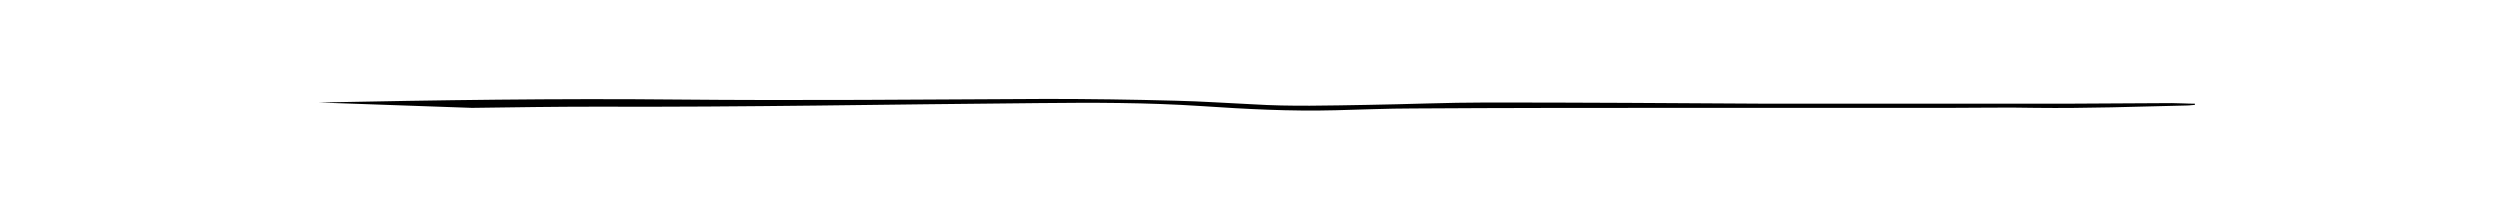
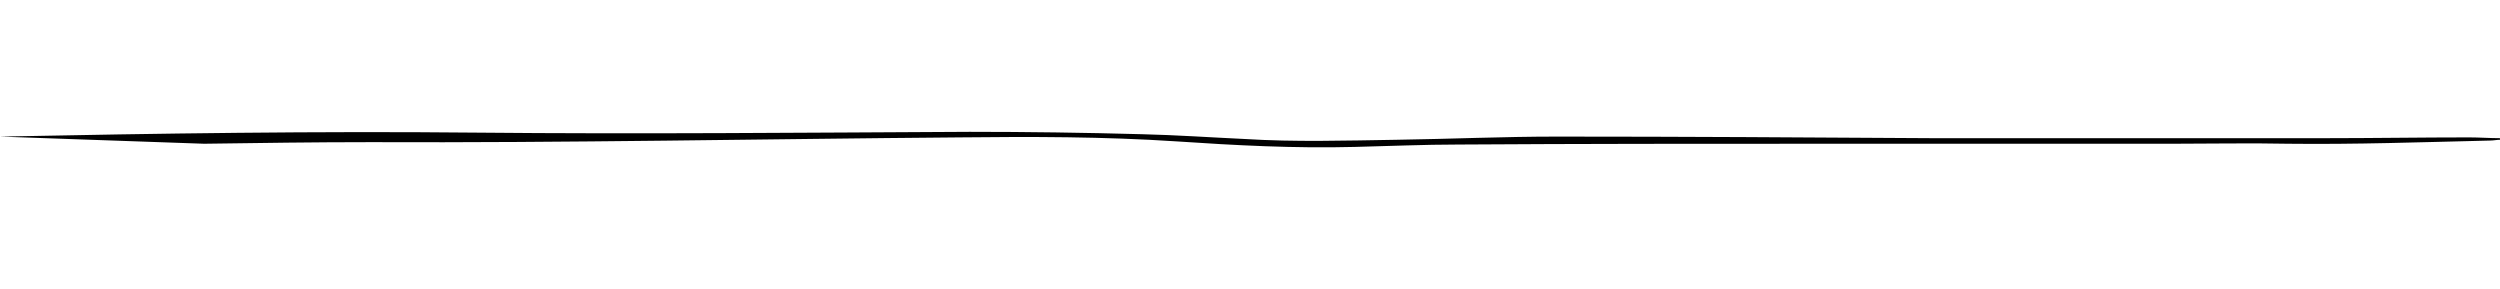
- <svg xmlns="http://www.w3.org/2000/svg" version="1.1" id="Layer_1" x="0px" y="0px" viewBox="0 0 419.5 36.3" style="enable-background:new 0 0 419.5 36.3;" xml:space="preserve">
-   <path d="M53.5,17.2c20-0.4,39.9-0.7,59.9-0.5c20.7,0.2,41.4,0,62.2-0.1c7.2,0,14.4,0.1,21.7,0.3c4.3,0.1,8.6,0.4,12.9,0.6  c6.4,0.4,12.8,0.2,19.2,0.1c6.7-0.1,13.4-0.4,20.1-0.4c15.8,0,31.5,0.1,47.3,0.2c6.8,0,13.6,0,20.3,0c9.7,0,19.5,0,29.2,0  c6,0,12.1-0.1,18.1-0.1c1.3,0,2.6,0.1,3.9,0.1c0,0.1,0,0.2,0,0.2c-0.4,0-0.8,0.1-1.3,0.1c-8.5,0.2-16.9,0.5-25.4,0.4  c-4.8-0.1-9.7,0-14.5,0c-14.6,0-29.1,0-43.7,0c-15.4,0-30.9,0-46.3,0.1c-4.3,0-8.7,0.2-13,0.3c-7.6,0.2-15.1-0.2-22.5-0.7  c-9.1-0.6-18.2-0.6-27.3-0.5c-24.7,0.2-49.5,0.7-74.2,0.6c-7,0-13.9,0.1-20.9,0.2" />
+ <svg xmlns="http://www.w3.org/2000/svg" version="1.1" id="Layer_1" x="0px" y="0px" viewBox="0 0 314.8 36.3" style="enable-background:new 0 0 314.8 36.3;" xml:space="preserve">
+   <path d="M0,17.2c20-0.4,39.9-0.7,59.9-0.5c20.7,0.2,41.4,0,62.2-0.1c7.2,0,14.4,0.1,21.7,0.3c4.3,0.1,8.6,0.4,12.9,0.6  c6.4,0.4,12.8,0.2,19.2,0.1c6.7-0.1,13.4-0.4,20.1-0.4c15.8,0,31.5,0.1,47.3,0.2c6.8,0,13.6,0,20.3,0c9.7,0,19.5,0,29.2,0  c6,0,12.1-0.1,18.1-0.1c1.3,0,2.6,0.1,3.9,0.1c0,0.1,0,0.2,0,0.2c-0.4,0-0.8,0.1-1.3,0.1c-8.5,0.2-16.9,0.5-25.4,0.4  c-4.8-0.1-9.7,0-14.5,0c-14.6,0-29.1,0-43.7,0c-15.4,0-30.9,0-46.3,0.1c-4.3,0-8.7,0.2-13,0.3c-7.6,0.2-15.1-0.2-22.5-0.7  c-9.1-0.6-18.2-0.6-27.3-0.5c-24.7,0.2-49.5,0.7-74.2,0.6c-7,0-13.9,0.1-20.9,0.2" />
</svg>
